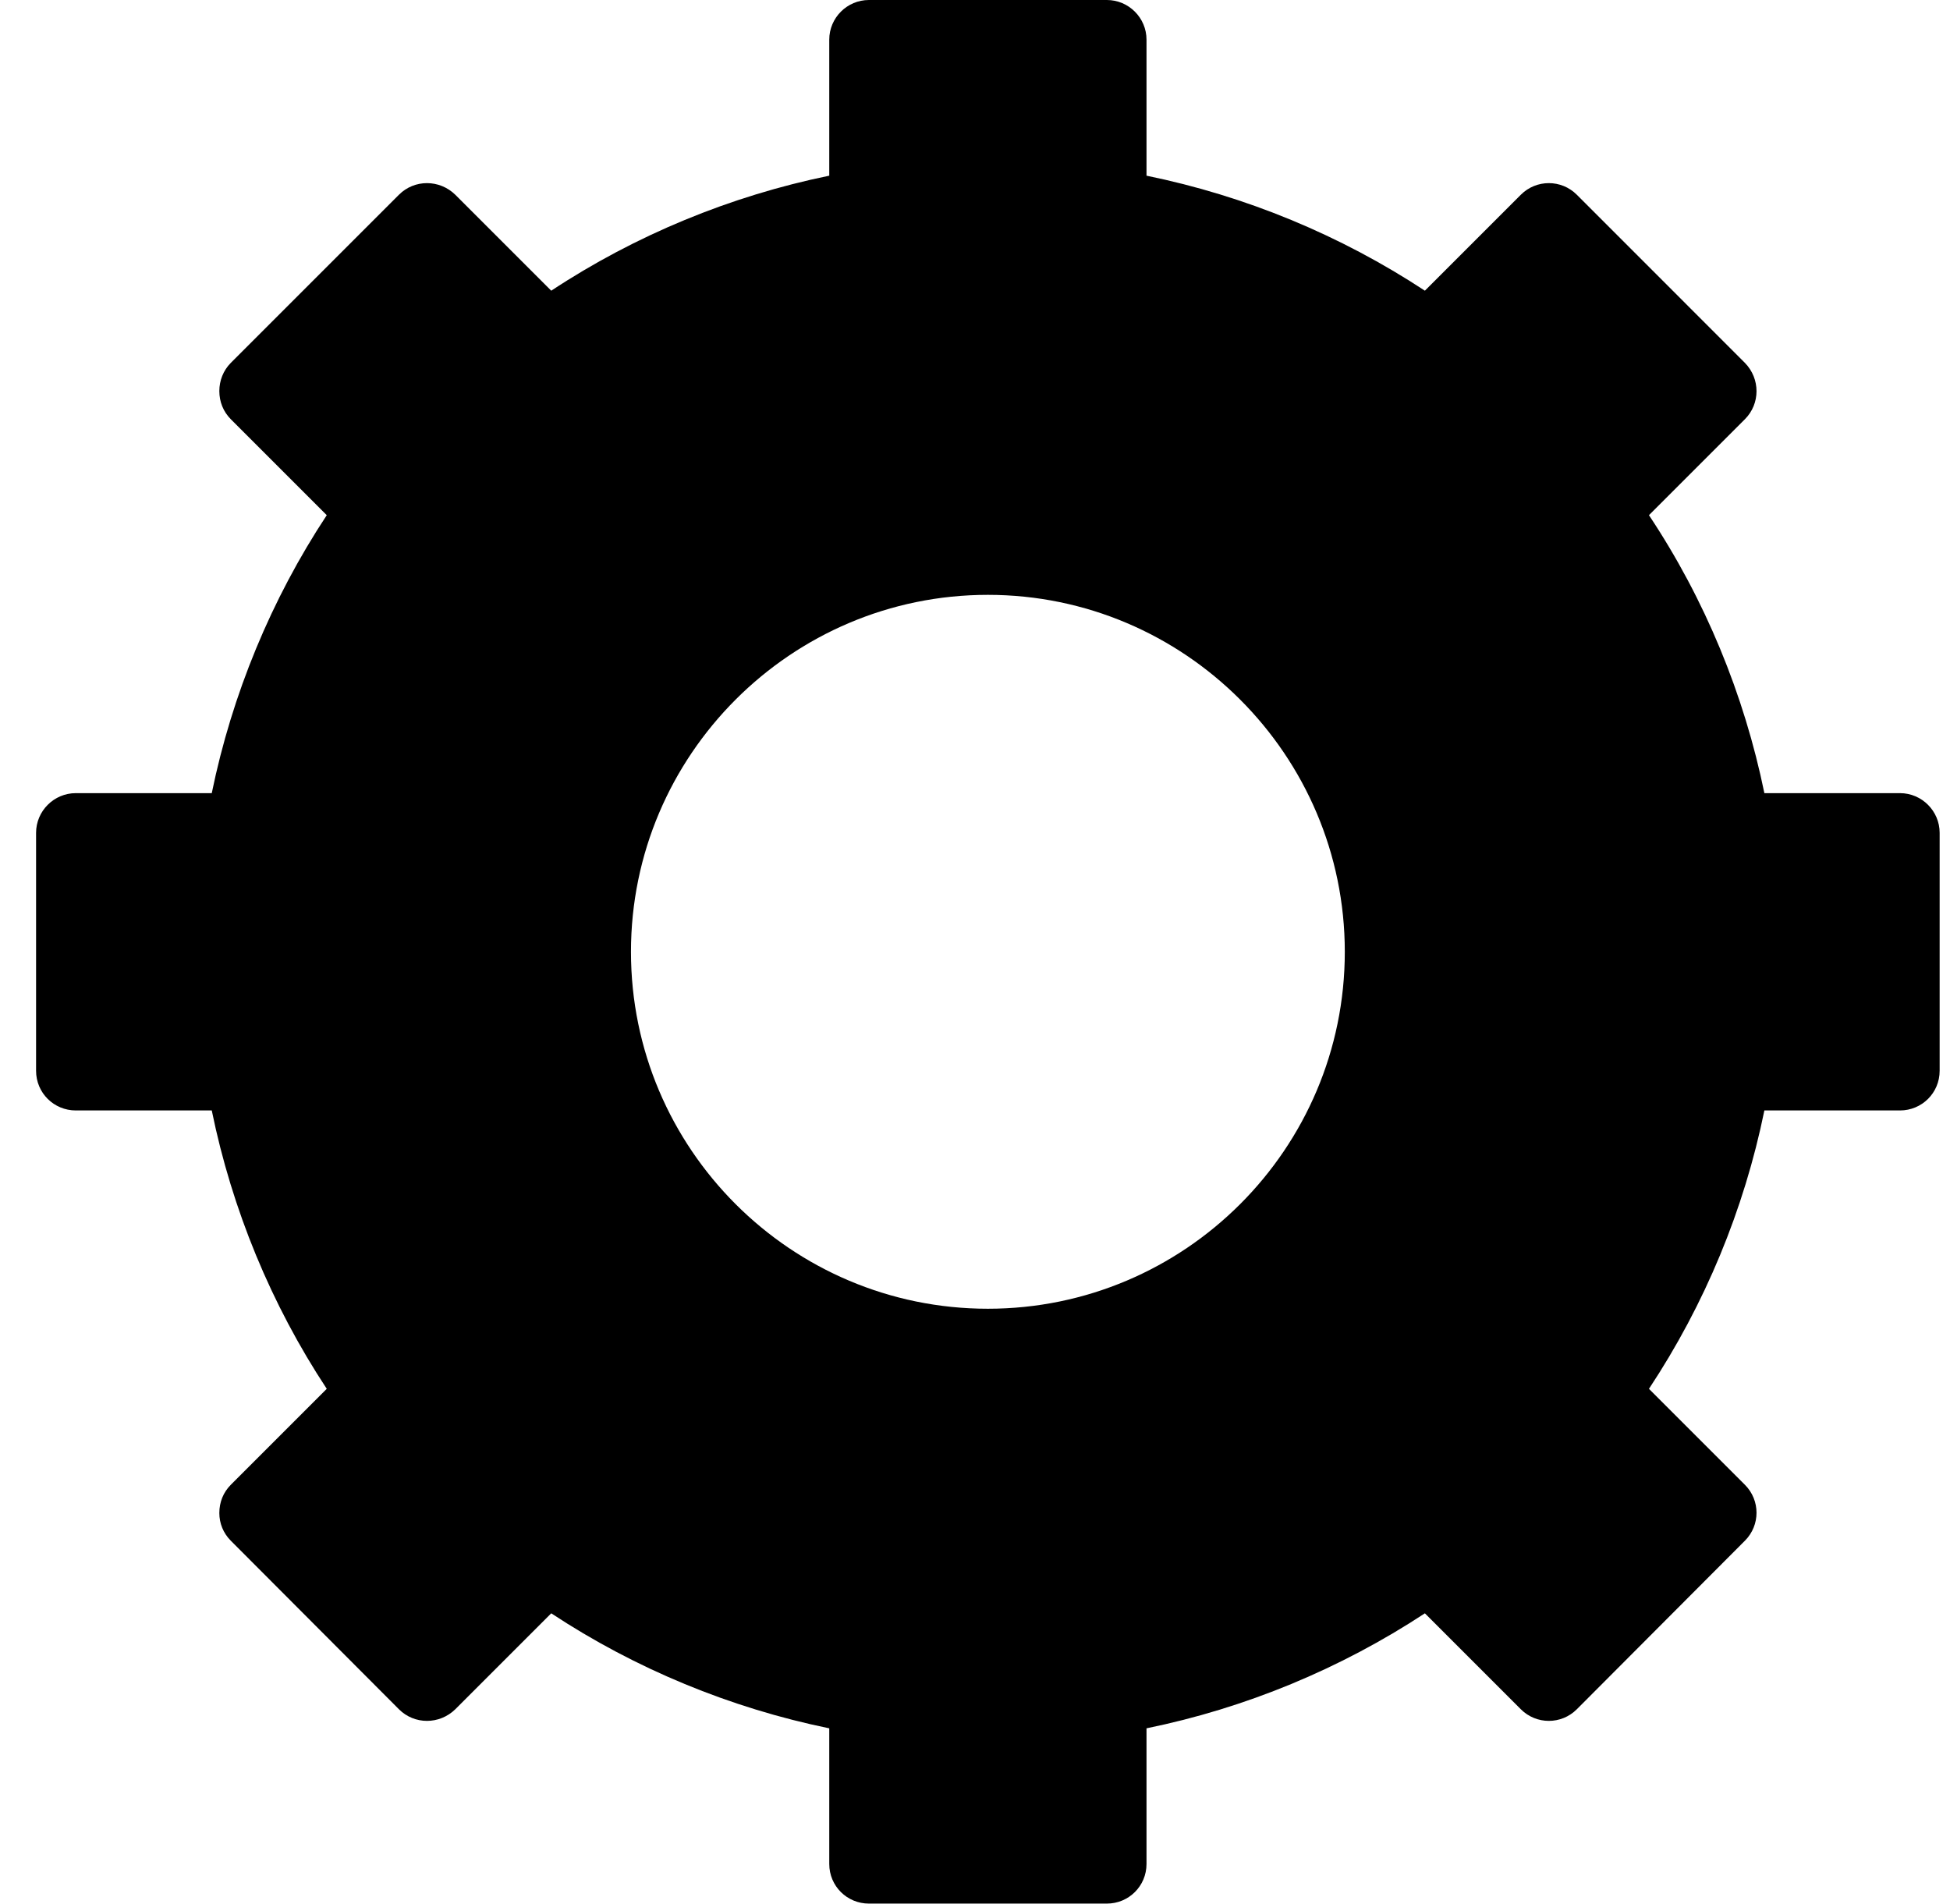
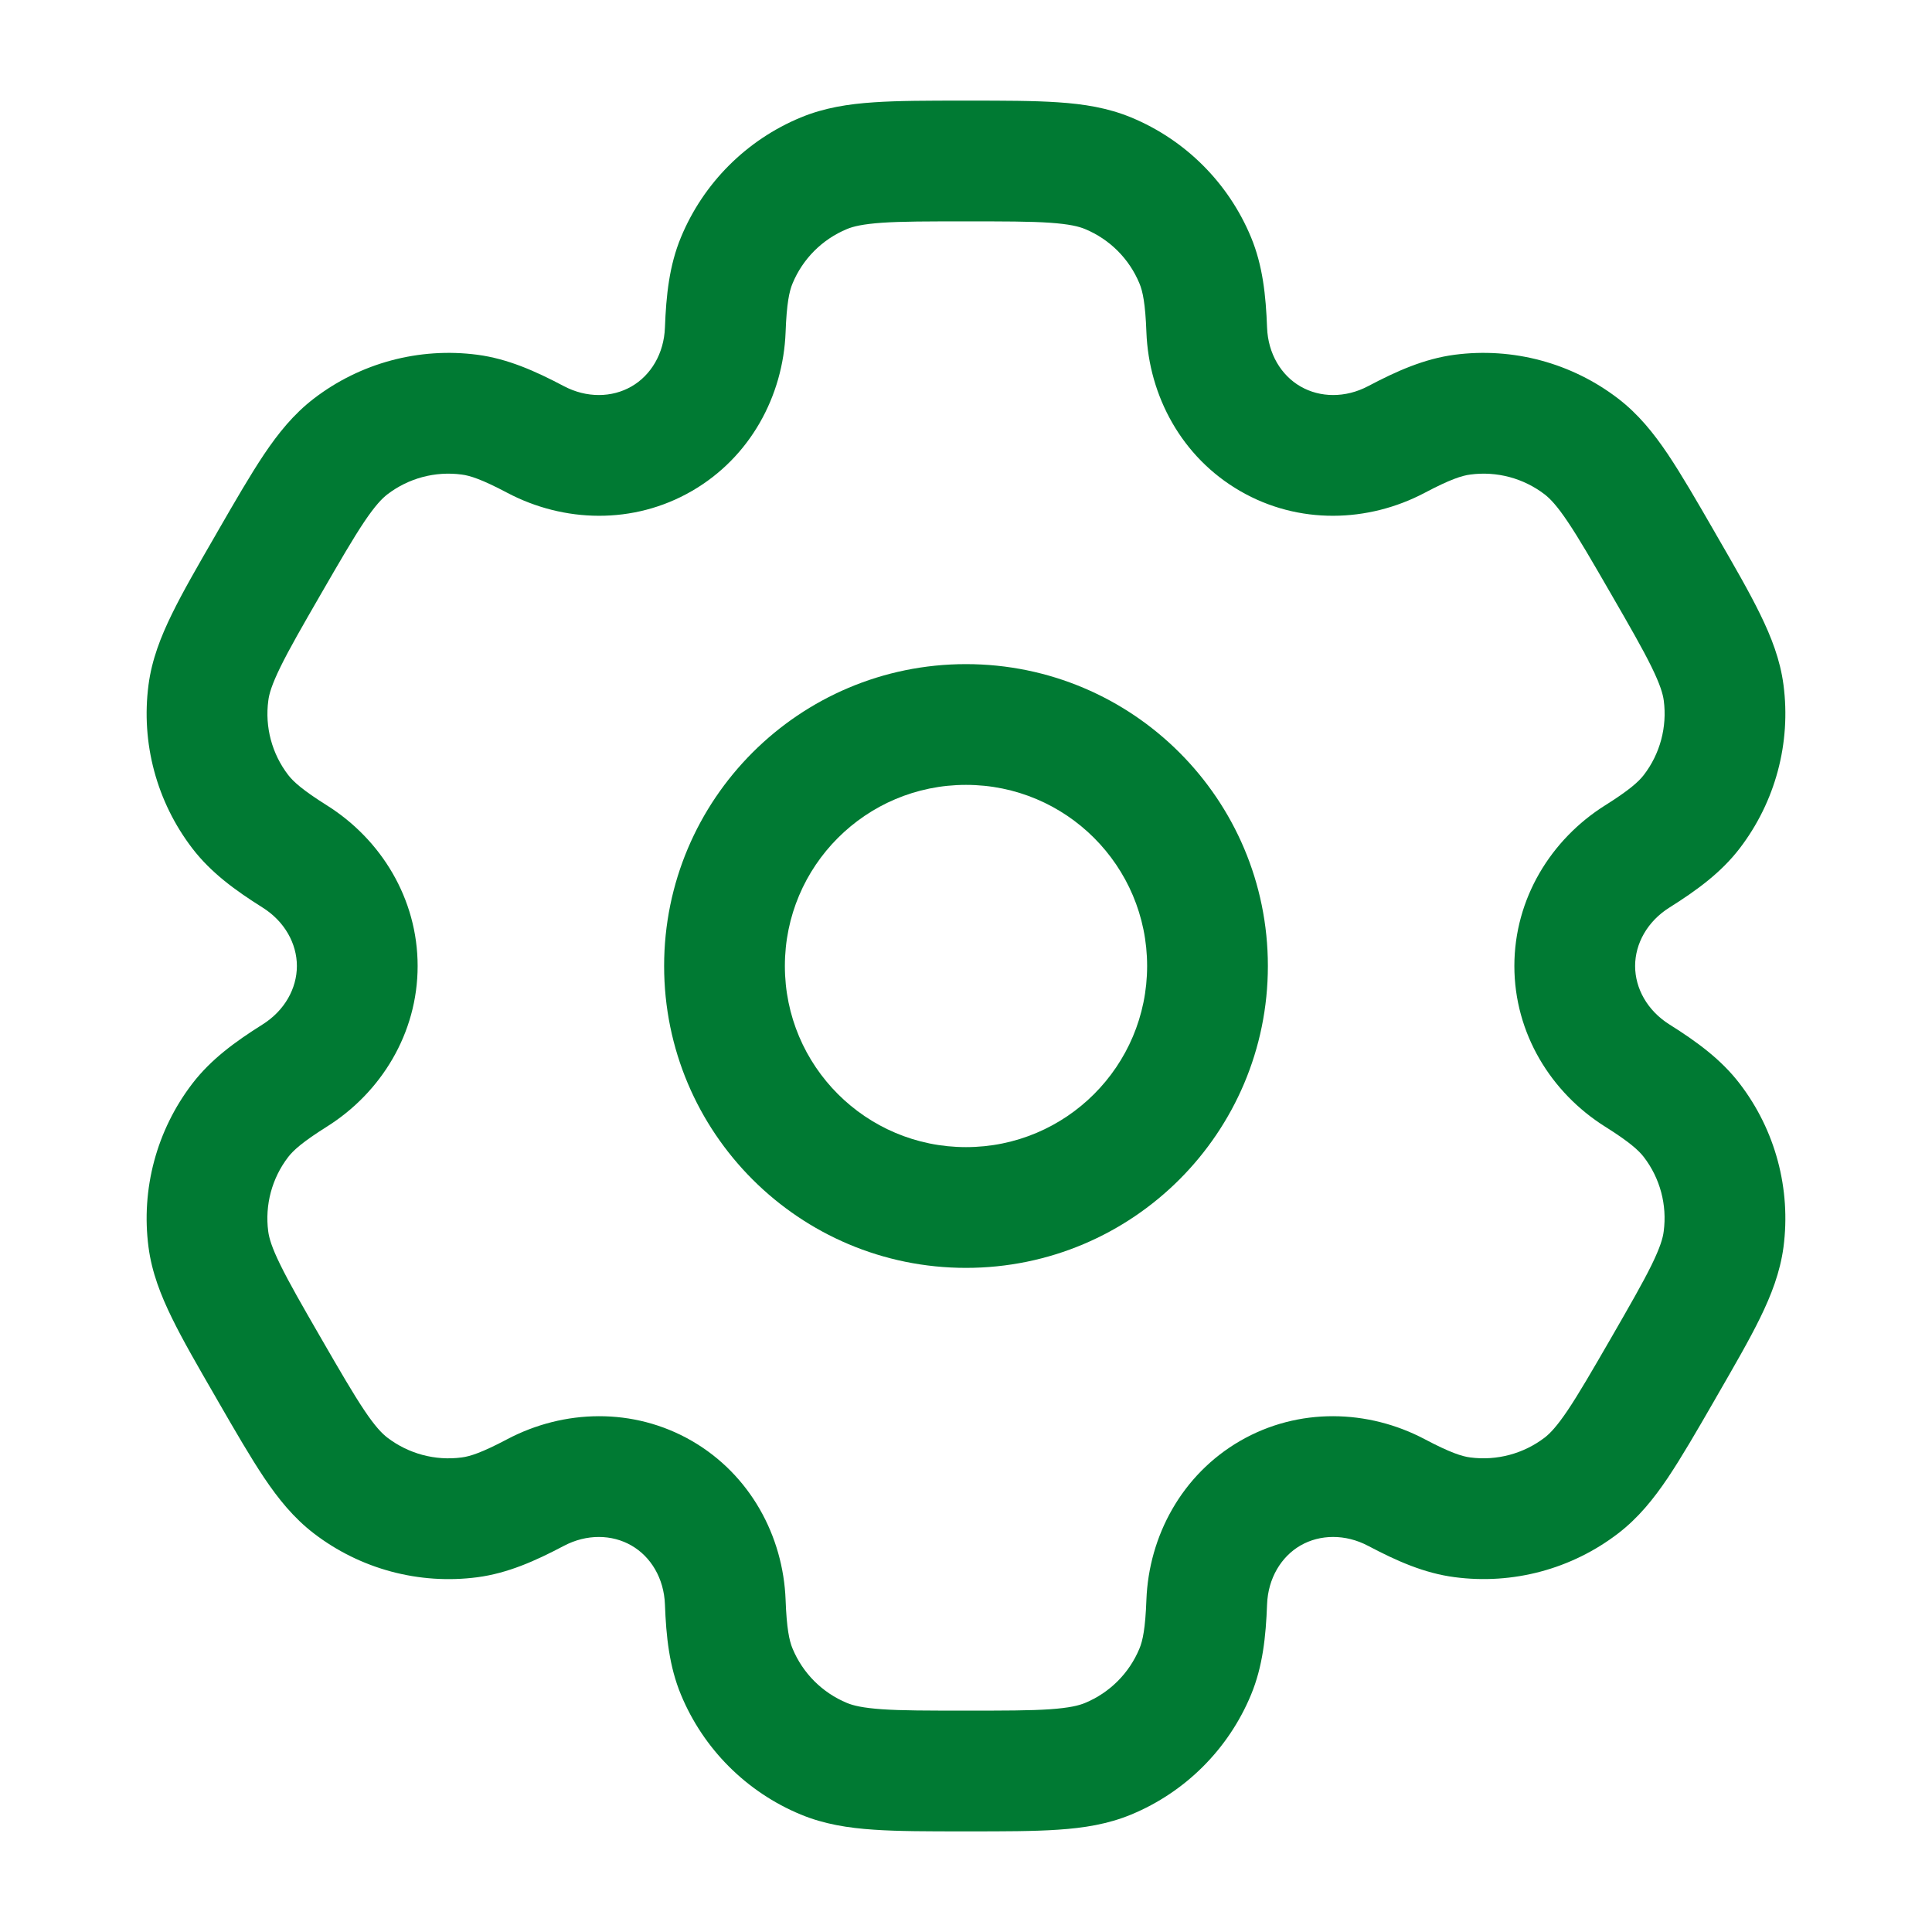
- <svg xmlns="http://www.w3.org/2000/svg" width="42" height="41" viewBox="0 0 42 41" fill="none">
-   <path d="M1.632 23.917H4.561C4.997 26.052 5.843 28.102 7.038 29.913L4.971 31.98C4.809 32.142 4.724 32.356 4.724 32.587C4.724 32.809 4.809 33.022 4.971 33.184L8.593 36.815C8.926 37.148 9.464 37.148 9.806 36.815L11.873 34.748C13.684 35.943 15.734 36.789 17.861 37.225V40.146C17.861 40.624 18.245 41 18.715 41H23.84C24.31 41 24.694 40.624 24.694 40.146V37.225C26.829 36.789 28.871 35.943 30.69 34.748L32.757 36.815C33.09 37.148 33.629 37.148 33.962 36.815L37.583 33.184C37.916 32.851 37.916 32.313 37.583 31.98L35.516 29.913C36.721 28.093 37.566 26.052 38.002 23.917H40.923C41.393 23.917 41.777 23.541 41.777 23.062V17.938C41.777 17.468 41.393 17.083 40.923 17.083H38.002C37.566 14.957 36.721 12.906 35.516 11.096L37.583 9.029C37.916 8.695 37.916 8.157 37.583 7.816L33.962 4.194C33.629 3.861 33.09 3.861 32.757 4.194L30.69 6.261C28.871 5.065 26.829 4.22 24.694 3.784V0.854C24.694 0.384 24.31 0 23.84 0H18.715C18.245 0 17.861 0.384 17.861 0.854V3.784C15.734 4.22 13.684 5.065 11.873 6.261L9.806 4.194C9.464 3.861 8.926 3.861 8.593 4.194L4.971 7.816C4.809 7.978 4.724 8.2 4.724 8.422C4.724 8.653 4.809 8.866 4.971 9.029L7.038 11.096C5.843 12.906 4.997 14.957 4.561 17.083H1.632C1.162 17.083 0.777 17.468 0.777 17.938V23.062C0.777 23.541 1.162 23.917 1.632 23.917ZM21.277 12.812C25.514 12.812 28.965 16.263 28.965 20.5C28.965 24.745 25.514 28.188 21.277 28.188C17.041 28.188 13.59 24.745 13.59 20.5C13.59 16.263 17.041 12.812 21.277 12.812Z" fill="black" />
+ <svg xmlns="http://www.w3.org/2000/svg" width="800px" height="800px" viewBox="0 0 24 24" fill="none">
+   <g id="SVGRepo_bgCarrier" stroke-width="0" />
+   <g id="SVGRepo_tracerCarrier" stroke-linecap="round" stroke-linejoin="round" />
+   <g id="SVGRepo_iconCarrier">
+     <path fill-rule="evenodd" clip-rule="evenodd" d="M12 8.25C9.929 8.25 8.25 9.929 8.25 12C8.25 14.071 9.929 15.75 12 15.75C14.071 15.75 15.75 14.071 15.75 12C15.75 9.929 14.071 8.25 12 8.25ZM9.75 12C9.75 10.757 10.757 9.75 12 9.75C13.243 9.75 14.25 10.757 14.25 12C14.25 13.243 13.243 14.25 12 14.25C10.757 14.25 9.75 13.243 9.75 12Z" fill="#007a33" />
+     <path fill-rule="evenodd" clip-rule="evenodd" d="M11.975 1.25C11.53 1.25 11.159 1.25 10.855 1.271C10.537 1.292 10.238 1.339 9.948 1.459C9.274 1.738 8.738 2.274 8.459 2.948C8.314 3.298 8.275 3.668 8.26 4.07C8.248 4.393 8.085 4.663 7.844 4.801C7.603 4.94 7.288 4.947 7.003 4.796C6.647 4.608 6.307 4.457 5.931 4.407C5.208 4.312 4.476 4.508 3.898 4.952C3.648 5.144 3.458 5.38 3.281 5.643C3.111 5.897 2.925 6.218 2.703 6.603L2.678 6.647C2.455 7.032 2.27 7.353 2.136 7.627C1.996 7.913 1.886 8.195 1.845 8.507C1.75 9.23 1.946 9.961 2.39 10.54C2.621 10.841 2.922 11.06 3.262 11.274C3.536 11.446 3.688 11.722 3.688 12C3.688 12.278 3.536 12.554 3.262 12.726C2.922 12.94 2.621 13.159 2.39 13.46C1.946 14.039 1.75 14.77 1.845 15.493C1.886 15.805 1.996 16.087 2.136 16.373C2.27 16.647 2.455 16.968 2.678 17.353L2.703 17.397C2.925 17.782 3.111 18.103 3.281 18.357C3.458 18.62 3.648 18.856 3.898 19.048C4.476 19.492 5.208 19.688 5.931 19.593C6.307 19.543 6.647 19.392 7.003 19.204C7.288 19.053 7.603 19.06 7.844 19.199C8.085 19.337 8.248 19.607 8.26 19.93C8.275 20.332 8.314 20.702 8.459 21.052C8.738 21.726 9.274 22.262 9.948 22.541C10.238 22.661 10.537 22.708 10.855 22.729C11.159 22.75 11.53 22.75 11.975 22.75H12.025C12.47 22.75 12.841 22.75 13.145 22.729C13.463 22.708 13.762 22.661 14.052 22.541C14.726 22.262 15.262 21.726 15.541 21.052C15.686 20.702 15.725 20.332 15.74 19.93C15.752 19.607 15.915 19.337 16.156 19.198C16.397 19.06 16.712 19.053 16.997 19.204C17.353 19.392 17.693 19.543 18.069 19.592C18.792 19.688 19.524 19.492 20.102 19.048C20.352 18.856 20.542 18.62 20.719 18.357C20.889 18.103 21.075 17.782 21.297 17.397L21.322 17.353C21.544 16.968 21.73 16.647 21.864 16.373C22.004 16.087 22.113 15.805 22.155 15.493C22.25 14.77 22.054 14.038 21.61 13.46C21.379 13.159 21.078 12.94 20.738 12.726C20.464 12.554 20.312 12.278 20.312 12C20.312 11.722 20.464 11.446 20.738 11.274C21.078 11.06 21.379 10.841 21.61 10.54C22.054 9.961 22.25 9.23 22.155 8.507C22.114 8.195 22.004 7.913 21.864 7.627C21.73 7.353 21.545 7.032 21.322 6.647L21.297 6.603C21.075 6.218 20.889 5.897 20.719 5.643C20.542 5.38 20.352 5.144 20.102 4.952C19.524 4.508 18.792 4.312 18.069 4.407C17.693 4.457 17.353 4.608 16.997 4.796C16.712 4.947 16.397 4.94 16.156 4.801C15.915 4.663 15.752 4.393 15.74 4.07C15.725 3.668 15.686 3.298 15.541 2.948C15.262 2.274 14.726 1.738 14.052 1.459C13.762 1.339 13.463 1.292 13.145 1.271C12.841 1.25 12.47 1.25 12.025 1.25H11.975ZM10.522 2.845C10.599 2.813 10.716 2.784 10.957 2.767C11.204 2.75 11.524 2.75 12 2.75C12.476 2.75 12.796 2.75 13.043 2.767C13.284 2.784 13.401 2.813 13.478 2.845C13.785 2.972 14.028 3.215 14.155 3.522C14.195 3.618 14.228 3.769 14.241 4.126C14.271 4.918 14.68 5.681 15.406 6.1C16.132 6.52 16.997 6.492 17.698 6.122C18.014 5.955 18.161 5.908 18.265 5.895C18.594 5.851 18.926 5.94 19.189 6.142C19.255 6.193 19.34 6.28 19.474 6.48C19.613 6.686 19.773 6.963 20.011 7.375C20.249 7.787 20.408 8.064 20.517 8.287C20.623 8.504 20.657 8.62 20.668 8.703C20.711 9.032 20.622 9.364 20.42 9.627C20.356 9.71 20.242 9.814 19.94 10.004C19.268 10.426 18.812 11.162 18.812 12C18.812 12.838 19.268 13.574 19.94 13.996C20.242 14.186 20.356 14.29 20.42 14.373C20.622 14.636 20.711 14.968 20.667 15.297C20.657 15.38 20.623 15.496 20.517 15.713C20.408 15.935 20.249 16.212 20.011 16.625C19.773 17.037 19.612 17.314 19.474 17.52C19.339 17.72 19.255 17.807 19.189 17.858C18.926 18.059 18.594 18.148 18.265 18.105C18.161 18.092 18.014 18.045 17.698 17.878C16.997 17.508 16.132 17.48 15.406 17.899C14.68 18.319 14.271 19.082 14.241 19.874C14.228 20.231 14.195 20.382 14.155 20.478C14.028 20.785 13.785 21.028 13.478 21.155C13.401 21.187 13.284 21.216 13.043 21.233C12.796 21.25 12.476 21.25 12 21.25C11.524 21.25 11.204 21.25 10.957 21.233C10.716 21.216 10.599 21.187 10.522 21.155C10.215 21.028 9.972 20.785 9.845 20.478C9.805 20.382 9.772 20.231 9.759 19.874C9.729 19.082 9.32 18.319 8.594 17.899C7.868 17.48 7.003 17.508 6.302 17.878C5.986 18.045 5.839 18.092 5.735 18.105C5.406 18.149 5.074 18.059 4.811 17.858C4.745 17.807 4.66 17.72 4.526 17.52C4.388 17.314 4.227 17.037 3.989 16.625C3.751 16.213 3.592 15.936 3.483 15.713C3.376 15.496 3.343 15.38 3.332 15.297C3.289 14.968 3.378 14.636 3.58 14.373C3.644 14.29 3.758 14.186 4.06 13.996C4.732 13.574 5.188 12.838 5.188 12C5.188 11.162 4.732 10.426 4.06 10.004C3.758 9.814 3.644 9.71 3.58 9.627C3.378 9.364 3.289 9.031 3.333 8.703C3.343 8.62 3.377 8.504 3.483 8.287C3.592 8.064 3.751 7.787 3.989 7.375C4.227 6.963 4.388 6.686 4.526 6.48C4.661 6.28 4.745 6.193 4.811 6.142C5.074 5.94 5.406 5.851 5.735 5.895C5.839 5.908 5.986 5.955 6.302 6.122C7.003 6.492 7.868 6.52 8.594 6.1C9.32 5.681 9.729 4.918 9.759 4.126C9.772 3.769 9.805 3.618 9.845 3.522C9.972 3.215 10.215 2.972 10.522 2.845Z" fill="#007a33" />
+   </g>
</svg>
